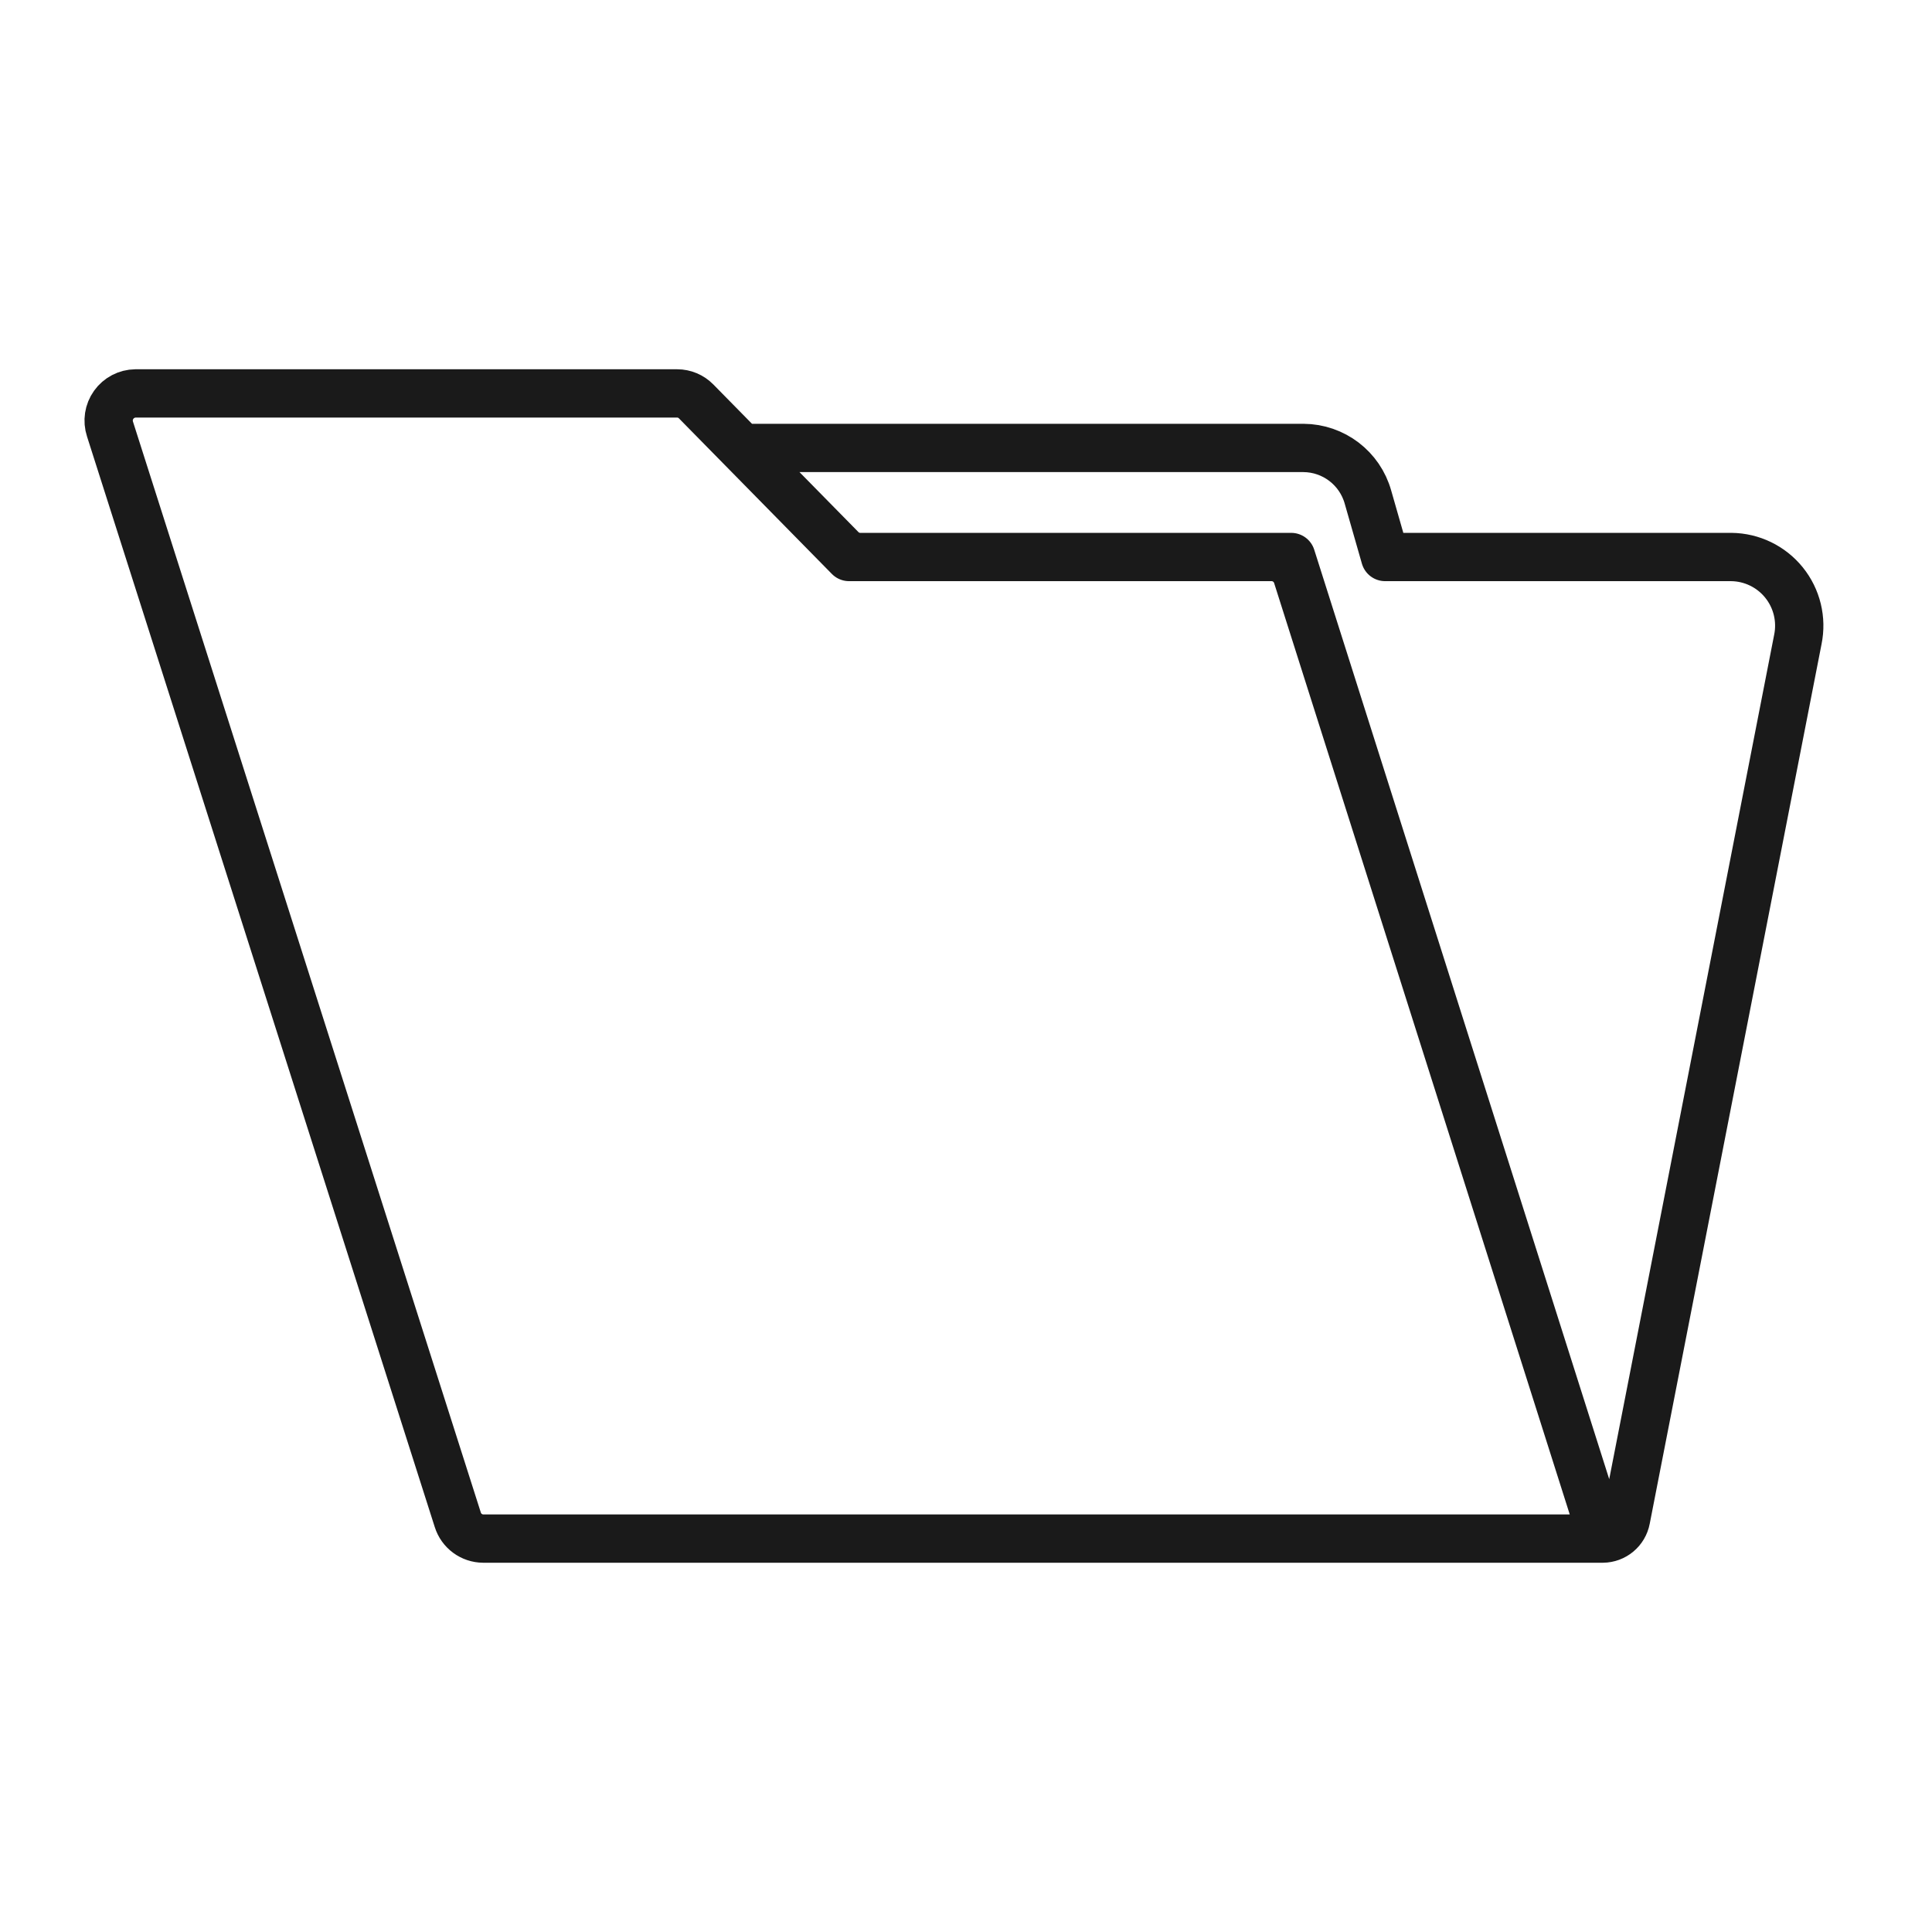
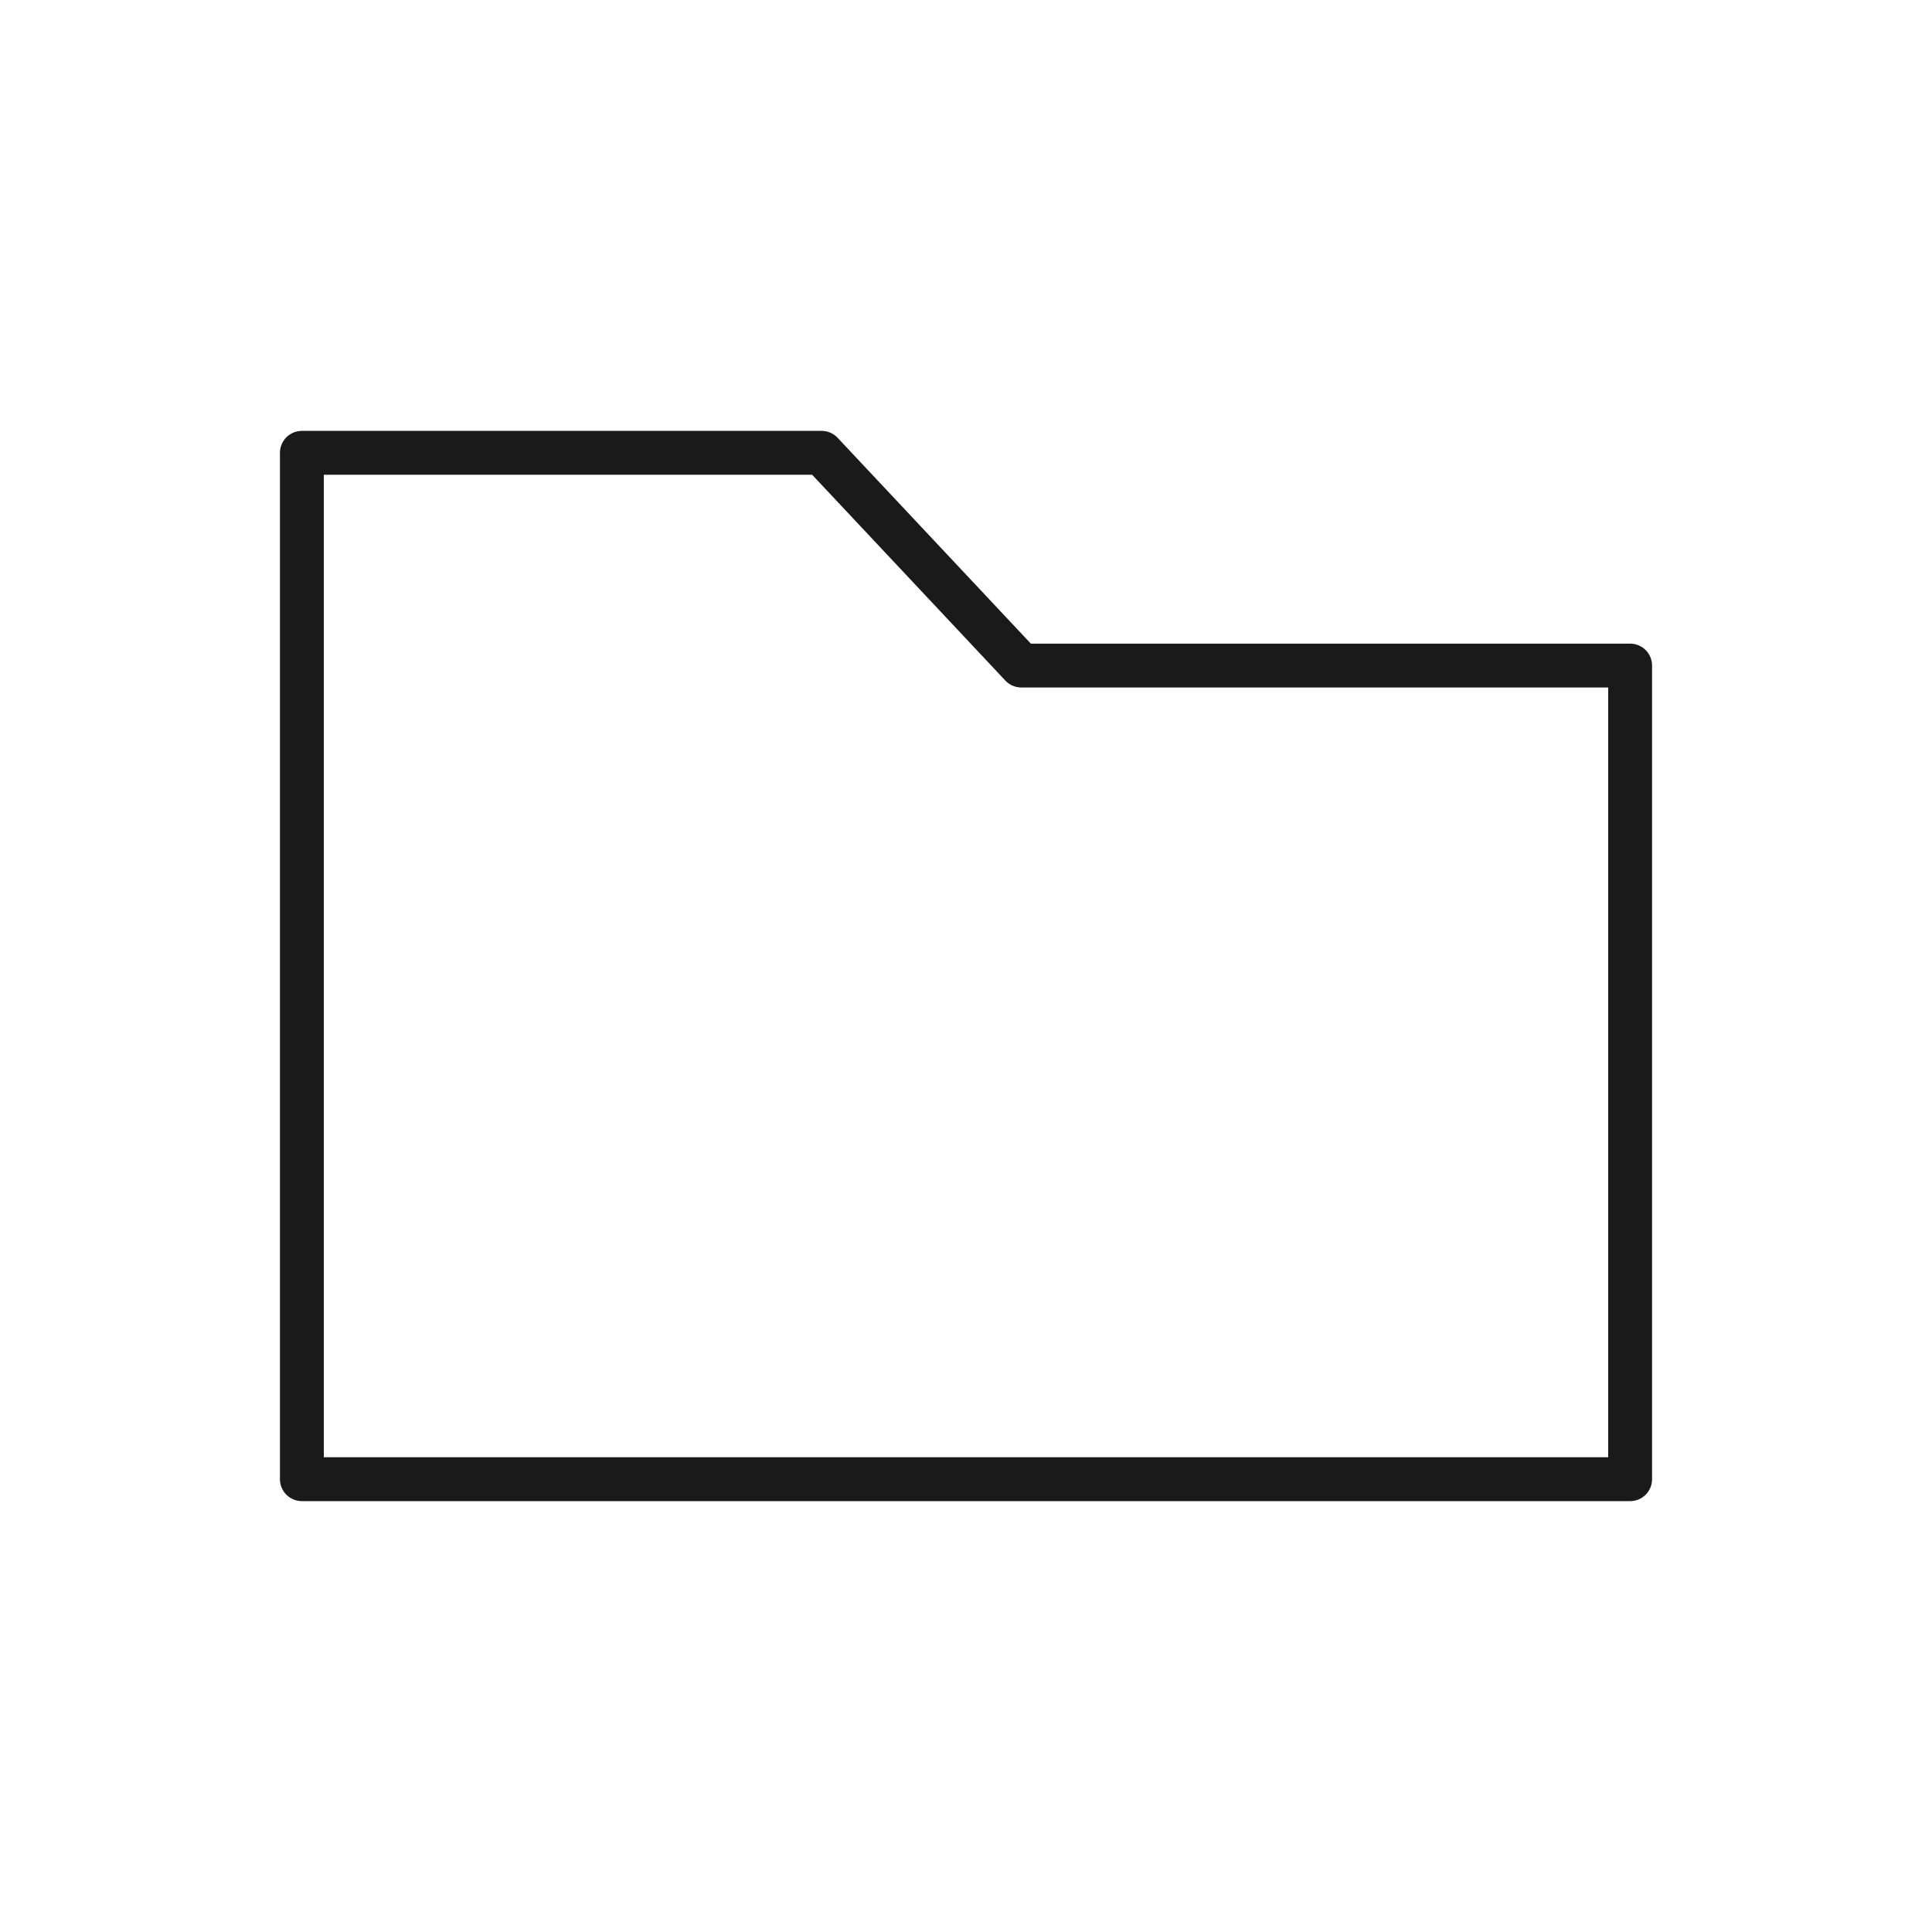
<svg xmlns="http://www.w3.org/2000/svg" viewBox="0 0 320 320">
  <defs>
-     <style>
-       .cls-1 {
-         fill: none;
-         stroke: #1a1a1a;
-         stroke-linejoin: round;
-         stroke-width: 8px;
-       }
-     </style>
+     <style>.a{fill:none;stroke:#1a1a1a;stroke-linejoin:round;stroke-width:7.266px;}</style>
  </defs>
-   <g id="Layer_4" data-name="Layer 4">
-     <path class="cls-1" d="M286.765,92.258a11.373,11.373,0,0,1,11.016,13.653l-28.462,145.71a3.947,3.947,0,0,1-3.854,3.218h0L213.864,92.258H140.635L122.878,74.194h93.018a11.156,11.156,0,0,1,10.684,8.153l2.84,9.911Zm-76.13,0H142.473a4.399,4.399,0,0,1-3.137-1.322L122.878,74.194l-7.579-7.71a4.399,4.399,0,0,0-3.137-1.322H22.44a4.501,4.501,0,0,0-4.22,5.906l57.602,180.65a4.445,4.445,0,0,0,4.22,3.121H265.465l-50.609-159.454A4.445,4.445,0,0,0,210.634,92.258Z" />
-   </g>
+   <polygon class="a" points="50 75 50 245 270 245 270 110.238 169.167 110.238 136.087 75 50 75" />
</svg>
